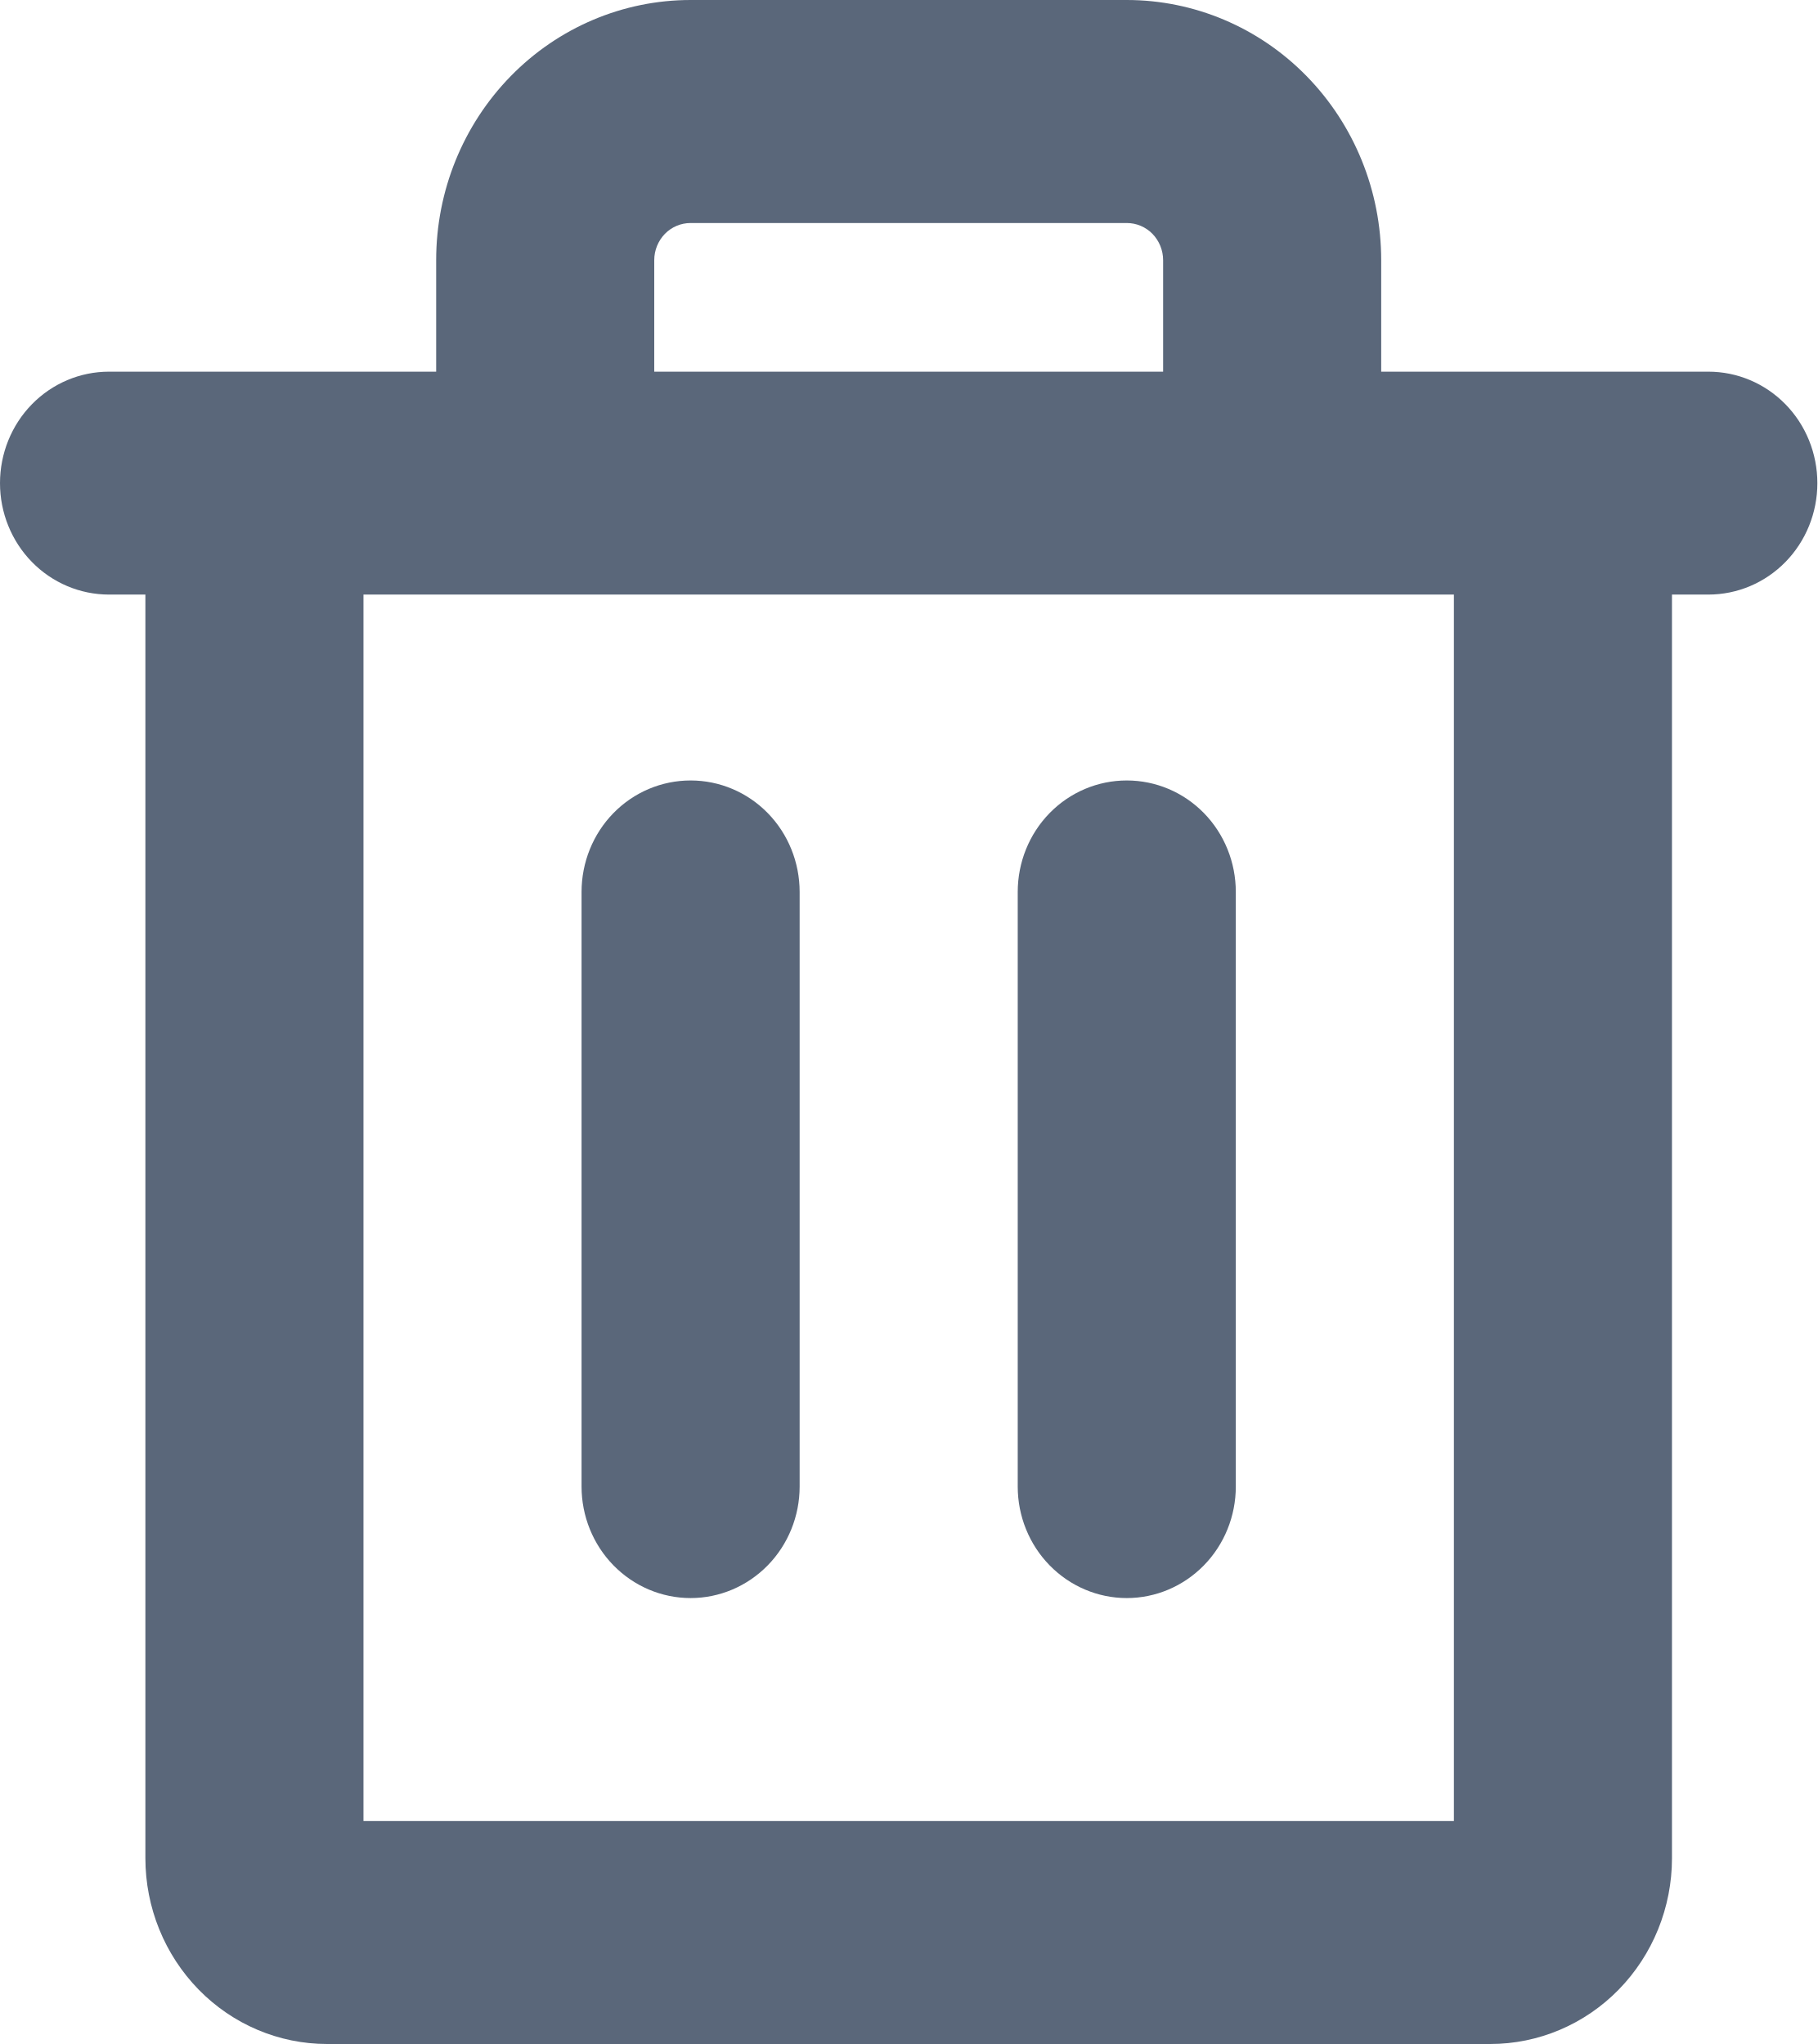
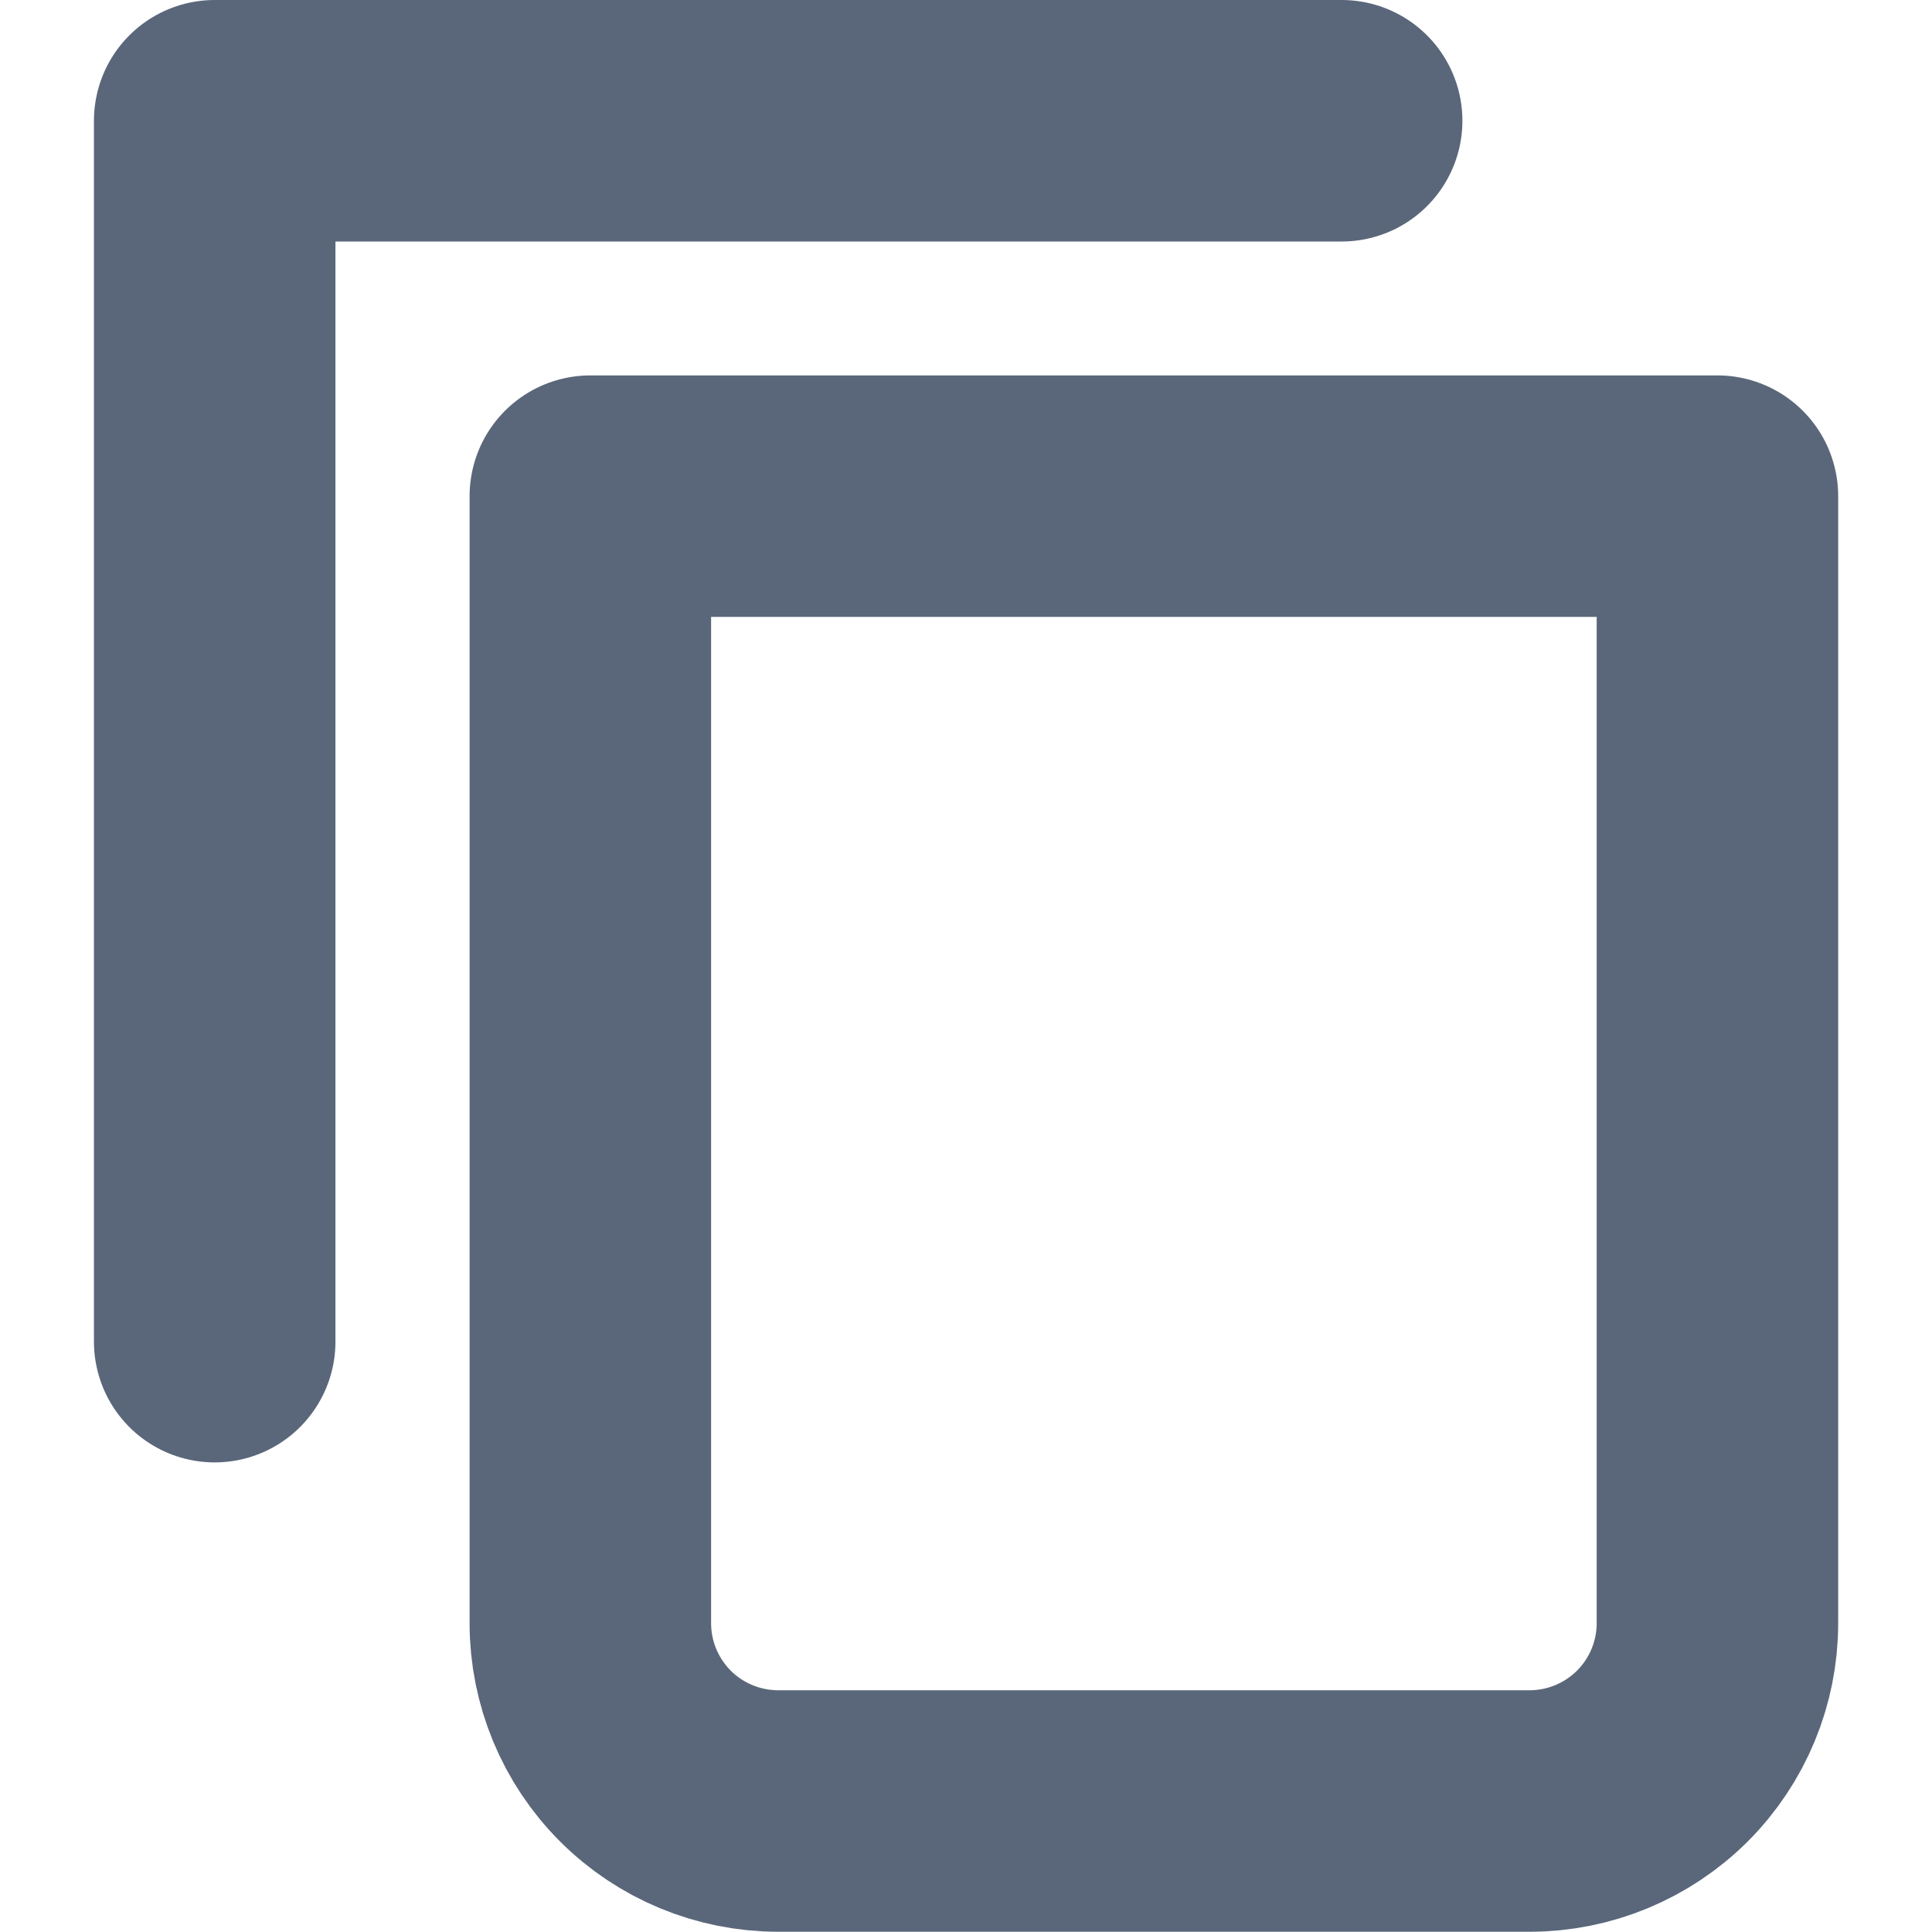
- <svg xmlns="http://www.w3.org/2000/svg" width="16" height="18" viewBox="0 0 16 18" fill="none">
-   <path d="M15.04 3.273H12.16V2.291C12.16 1.683 11.924 1.101 11.504 0.671C11.084 0.241 10.514 0 9.92 0H6.08C5.486 0 4.916 0.241 4.496 0.671C4.076 1.101 3.84 1.683 3.84 2.291V3.273H0.96C0.705 3.273 0.461 3.376 0.281 3.56C0.101 3.744 0 3.994 0 4.255C0 4.515 0.101 4.765 0.281 4.949C0.461 5.133 0.705 5.236 0.96 5.236H1.28V16.364C1.28 16.798 1.449 17.214 1.749 17.521C2.049 17.828 2.456 18 2.88 18H13.12C13.544 18 13.951 17.828 14.251 17.521C14.551 17.214 14.72 16.798 14.72 16.364V5.236H15.04C15.295 5.236 15.539 5.133 15.719 4.949C15.899 4.765 16 4.515 16 4.255C16 3.994 15.899 3.744 15.719 3.56C15.539 3.376 15.295 3.273 15.04 3.273ZM5.76 2.291C5.76 2.204 5.794 2.121 5.854 2.059C5.914 1.998 5.995 1.964 6.08 1.964H9.92C10.005 1.964 10.086 1.998 10.146 2.059C10.206 2.121 10.24 2.204 10.24 2.291V3.273H5.76V2.291ZM12.8 16.036H3.2V5.236H12.8V16.036ZM7.04 7.855V13.091C7.04 13.351 6.939 13.601 6.759 13.785C6.579 13.969 6.335 14.073 6.08 14.073C5.825 14.073 5.581 13.969 5.401 13.785C5.221 13.601 5.12 13.351 5.12 13.091V7.855C5.12 7.594 5.221 7.344 5.401 7.16C5.581 6.976 5.825 6.873 6.08 6.873C6.335 6.873 6.579 6.976 6.759 7.16C6.939 7.344 7.04 7.594 7.04 7.855ZM10.88 7.855V13.091C10.88 13.351 10.779 13.601 10.599 13.785C10.419 13.969 10.175 14.073 9.92 14.073C9.665 14.073 9.421 13.969 9.241 13.785C9.061 13.601 8.96 13.351 8.96 13.091V7.855C8.96 7.594 9.061 7.344 9.241 7.16C9.421 6.976 9.665 6.873 9.92 6.873C10.175 6.873 10.419 6.976 10.599 7.16C10.779 7.344 10.88 7.594 10.88 7.855Z" fill="#5A677A" />
+ <svg xmlns="http://www.w3.org/2000/svg" width="16" height="16" viewBox="0 0 16 16" fill="none">
+   <path d="M11.111 1H1.778V11.111" stroke="#5A677A" stroke-width="2" stroke-linecap="round" stroke-linejoin="round" />
+   <path d="M4.889 4.109H14.223V13.443C14.223 13.855 14.059 14.251 13.767 14.543C13.475 14.834 13.079 14.998 12.667 14.998H6.445C6.032 14.998 5.636 14.834 5.345 14.543C5.053 14.251 4.889 13.855 4.889 13.443V4.109Z" stroke="#5A677A" stroke-width="2" stroke-linecap="round" stroke-linejoin="round" />
</svg>
